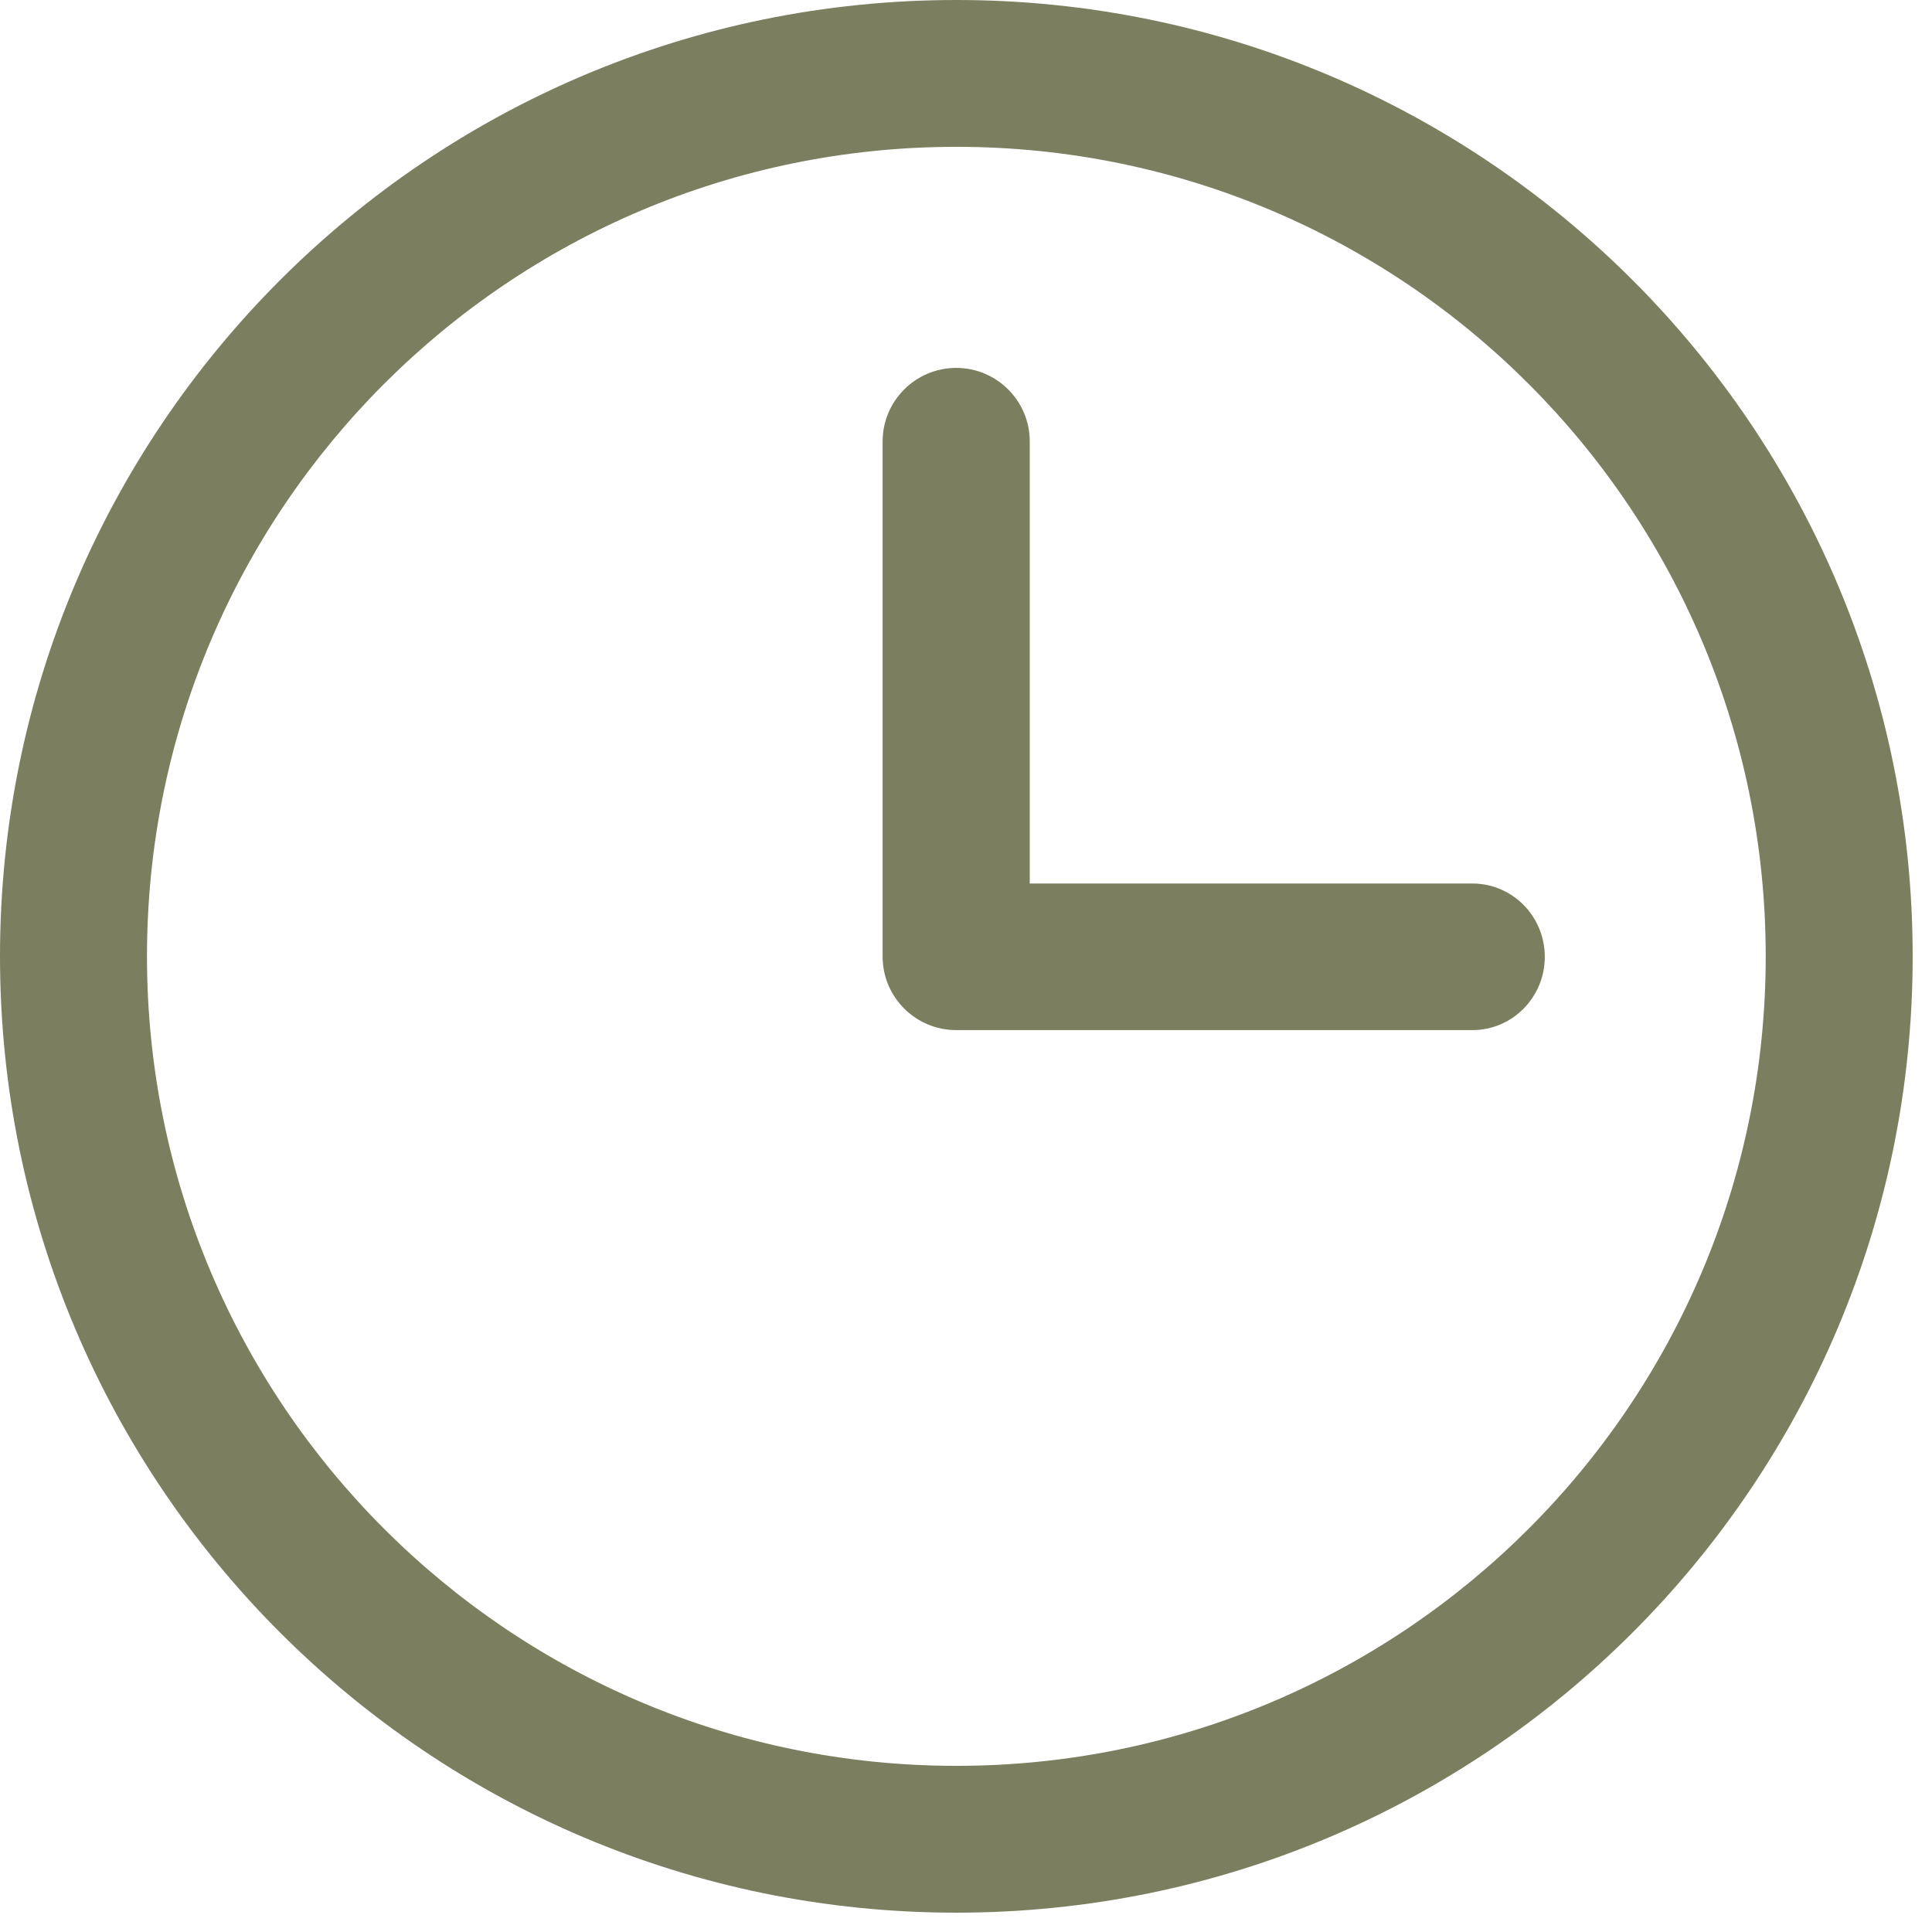
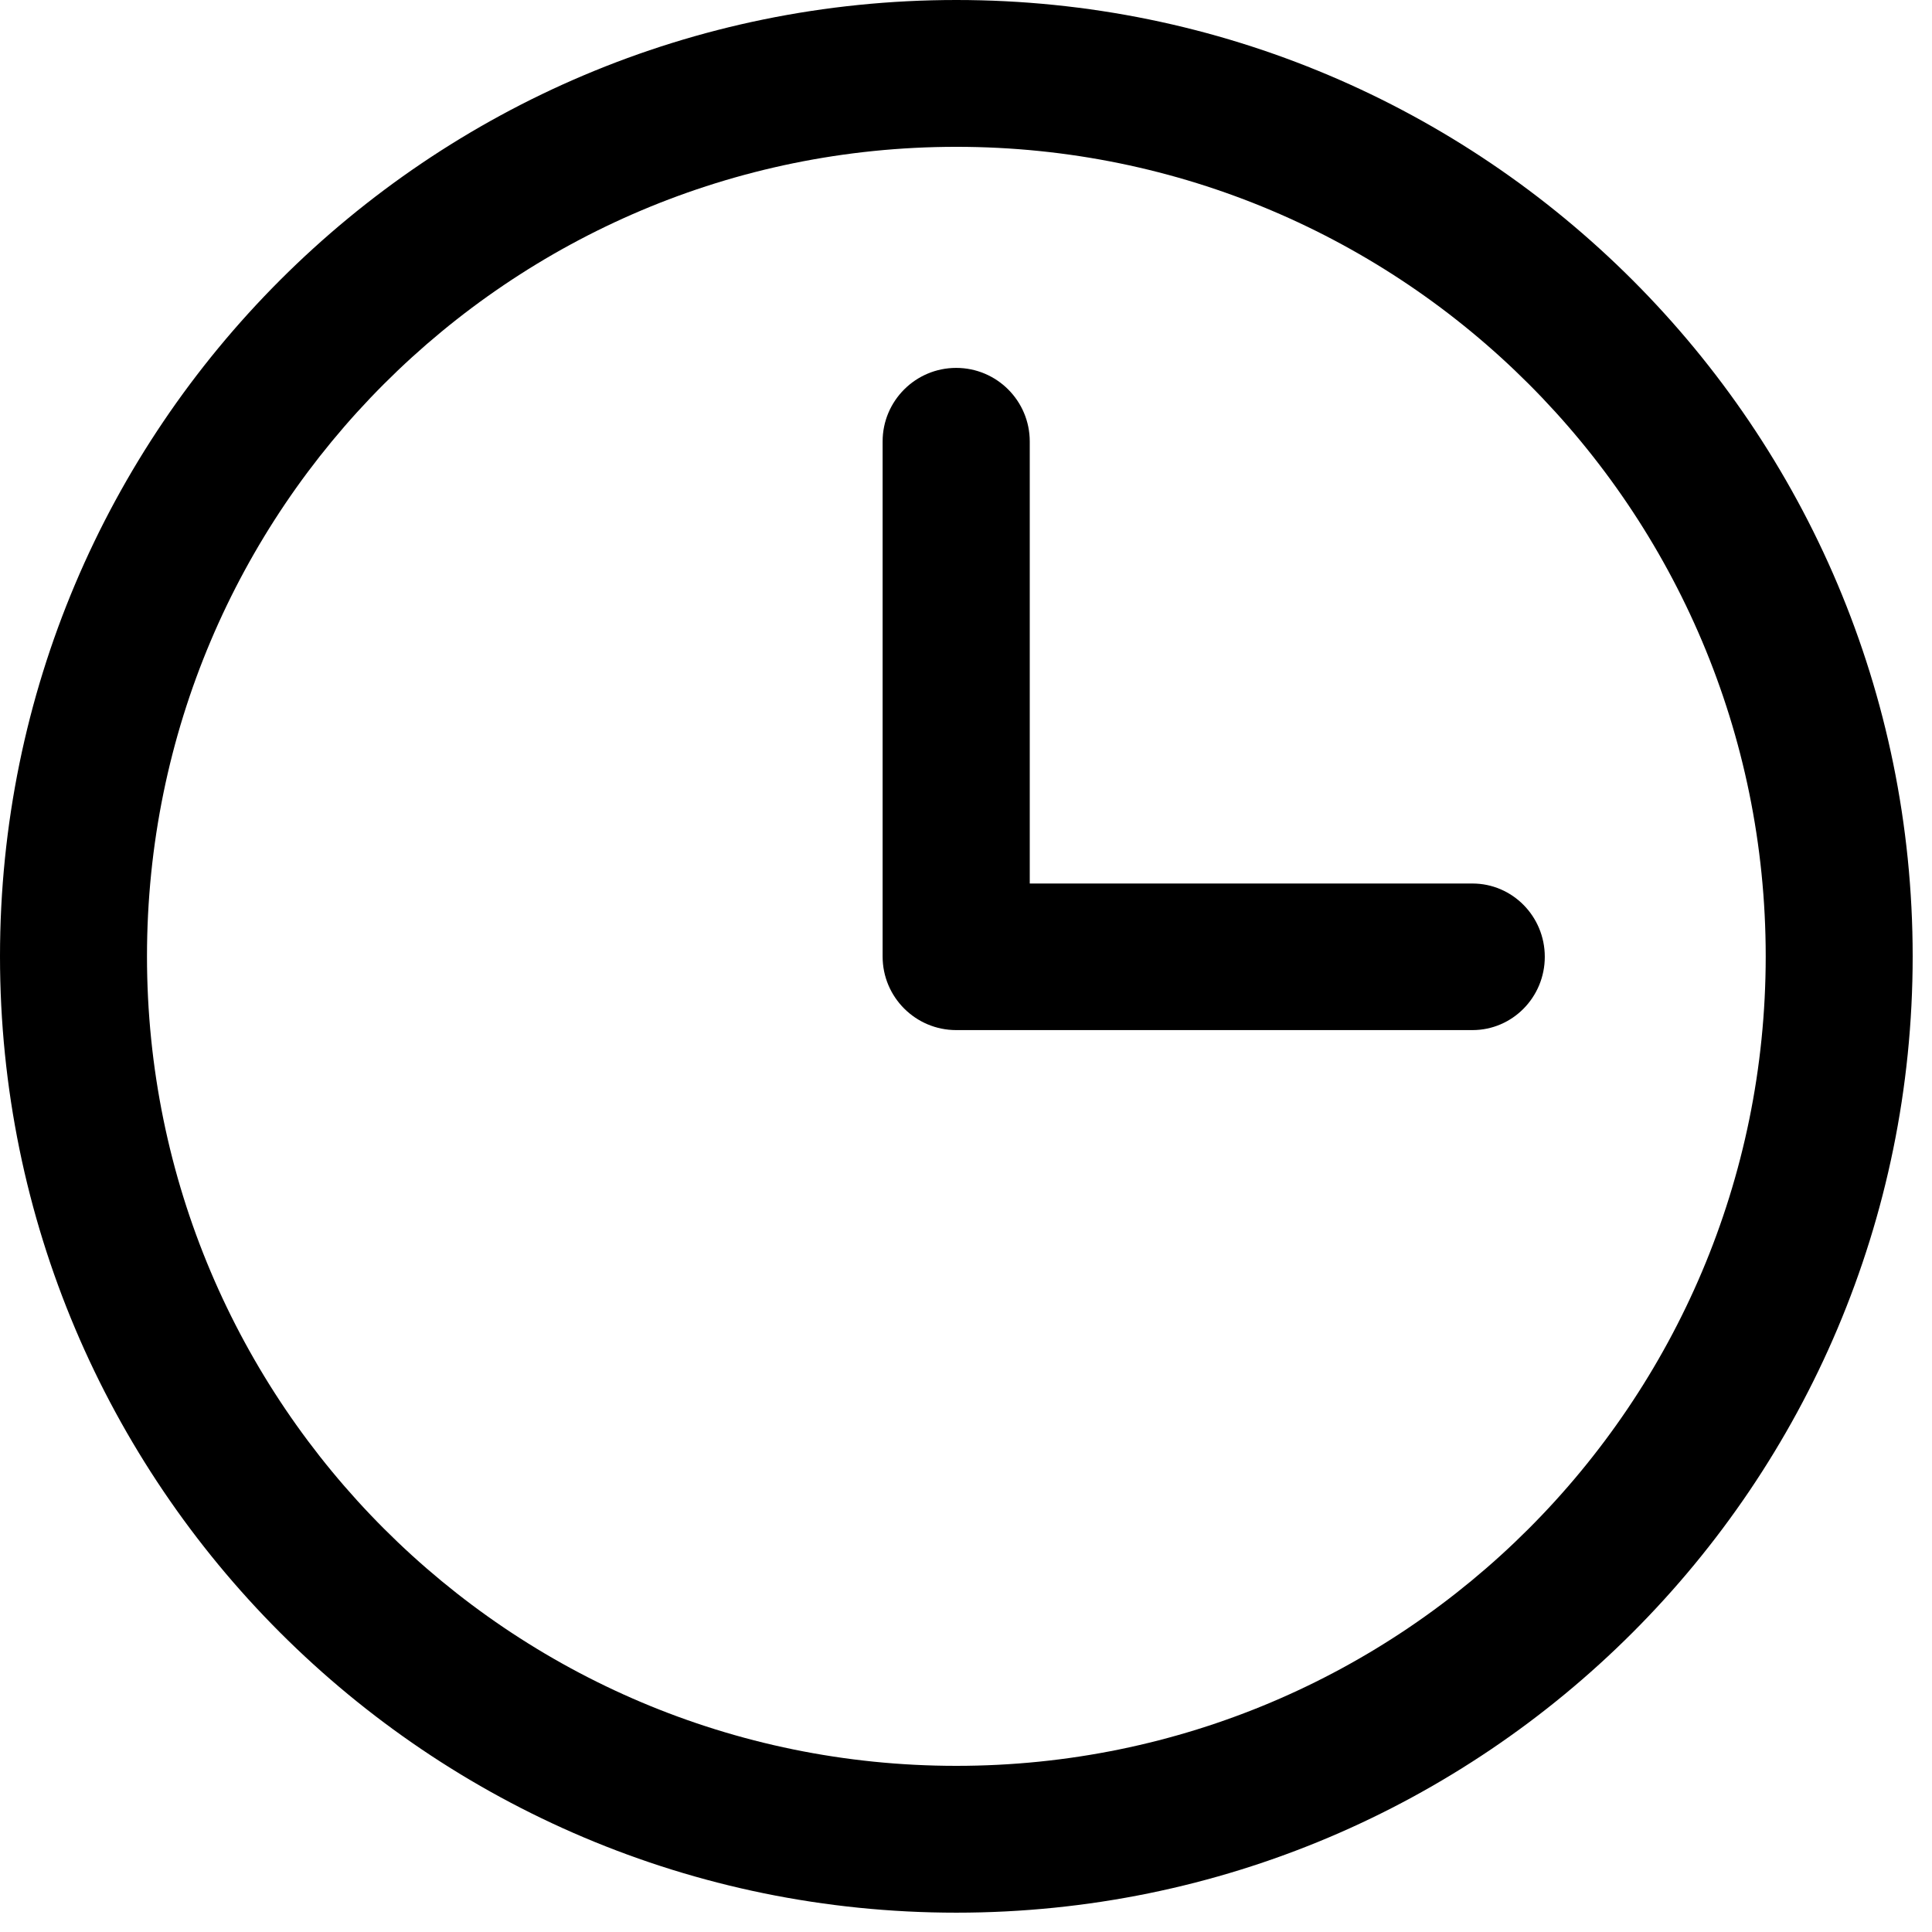
- <svg xmlns="http://www.w3.org/2000/svg" enable-background="new 0 0 141.732 141.732" height="12px" fill="#7c7e60" id="Livello_1" version="1.1" viewBox="0 0 141.732 141.732" xml:space="preserve">
+ <svg xmlns="http://www.w3.org/2000/svg" enable-background="new 0 0 141.732 141.732" height="12px" id="Livello_1" version="1.1" viewBox="0 0 141.732 141.732" xml:space="preserve">
  <g id="Livello_5">
    <path d="M113.326,70.191c0-2.97-2.377-5.376-5.307-5.376H75.543V32.387v-0.001c0-2.98-2.418-5.397-5.396-5.397   c-2.98,0-5.398,2.417-5.398,5.397V70.17c0,2.981,2.418,5.398,5.398,5.398h37.875C110.949,75.568,113.326,73.161,113.326,70.191    M129.533,70.157c0,32.798-26.584,59.386-59.375,59.386c-32.793,0-59.375-26.588-59.375-59.386s26.582-59.386,59.375-59.386   C102.949,10.771,129.533,37.359,129.533,70.157 M140.314,70.157C140.314,31.41,108.904,0,70.158,0C31.41,0,0,31.41,0,70.157   s31.41,70.157,70.158,70.157C108.904,140.314,140.314,108.904,140.314,70.157" />
  </g>
  <g id="Livello_1_1_" />
</svg>
